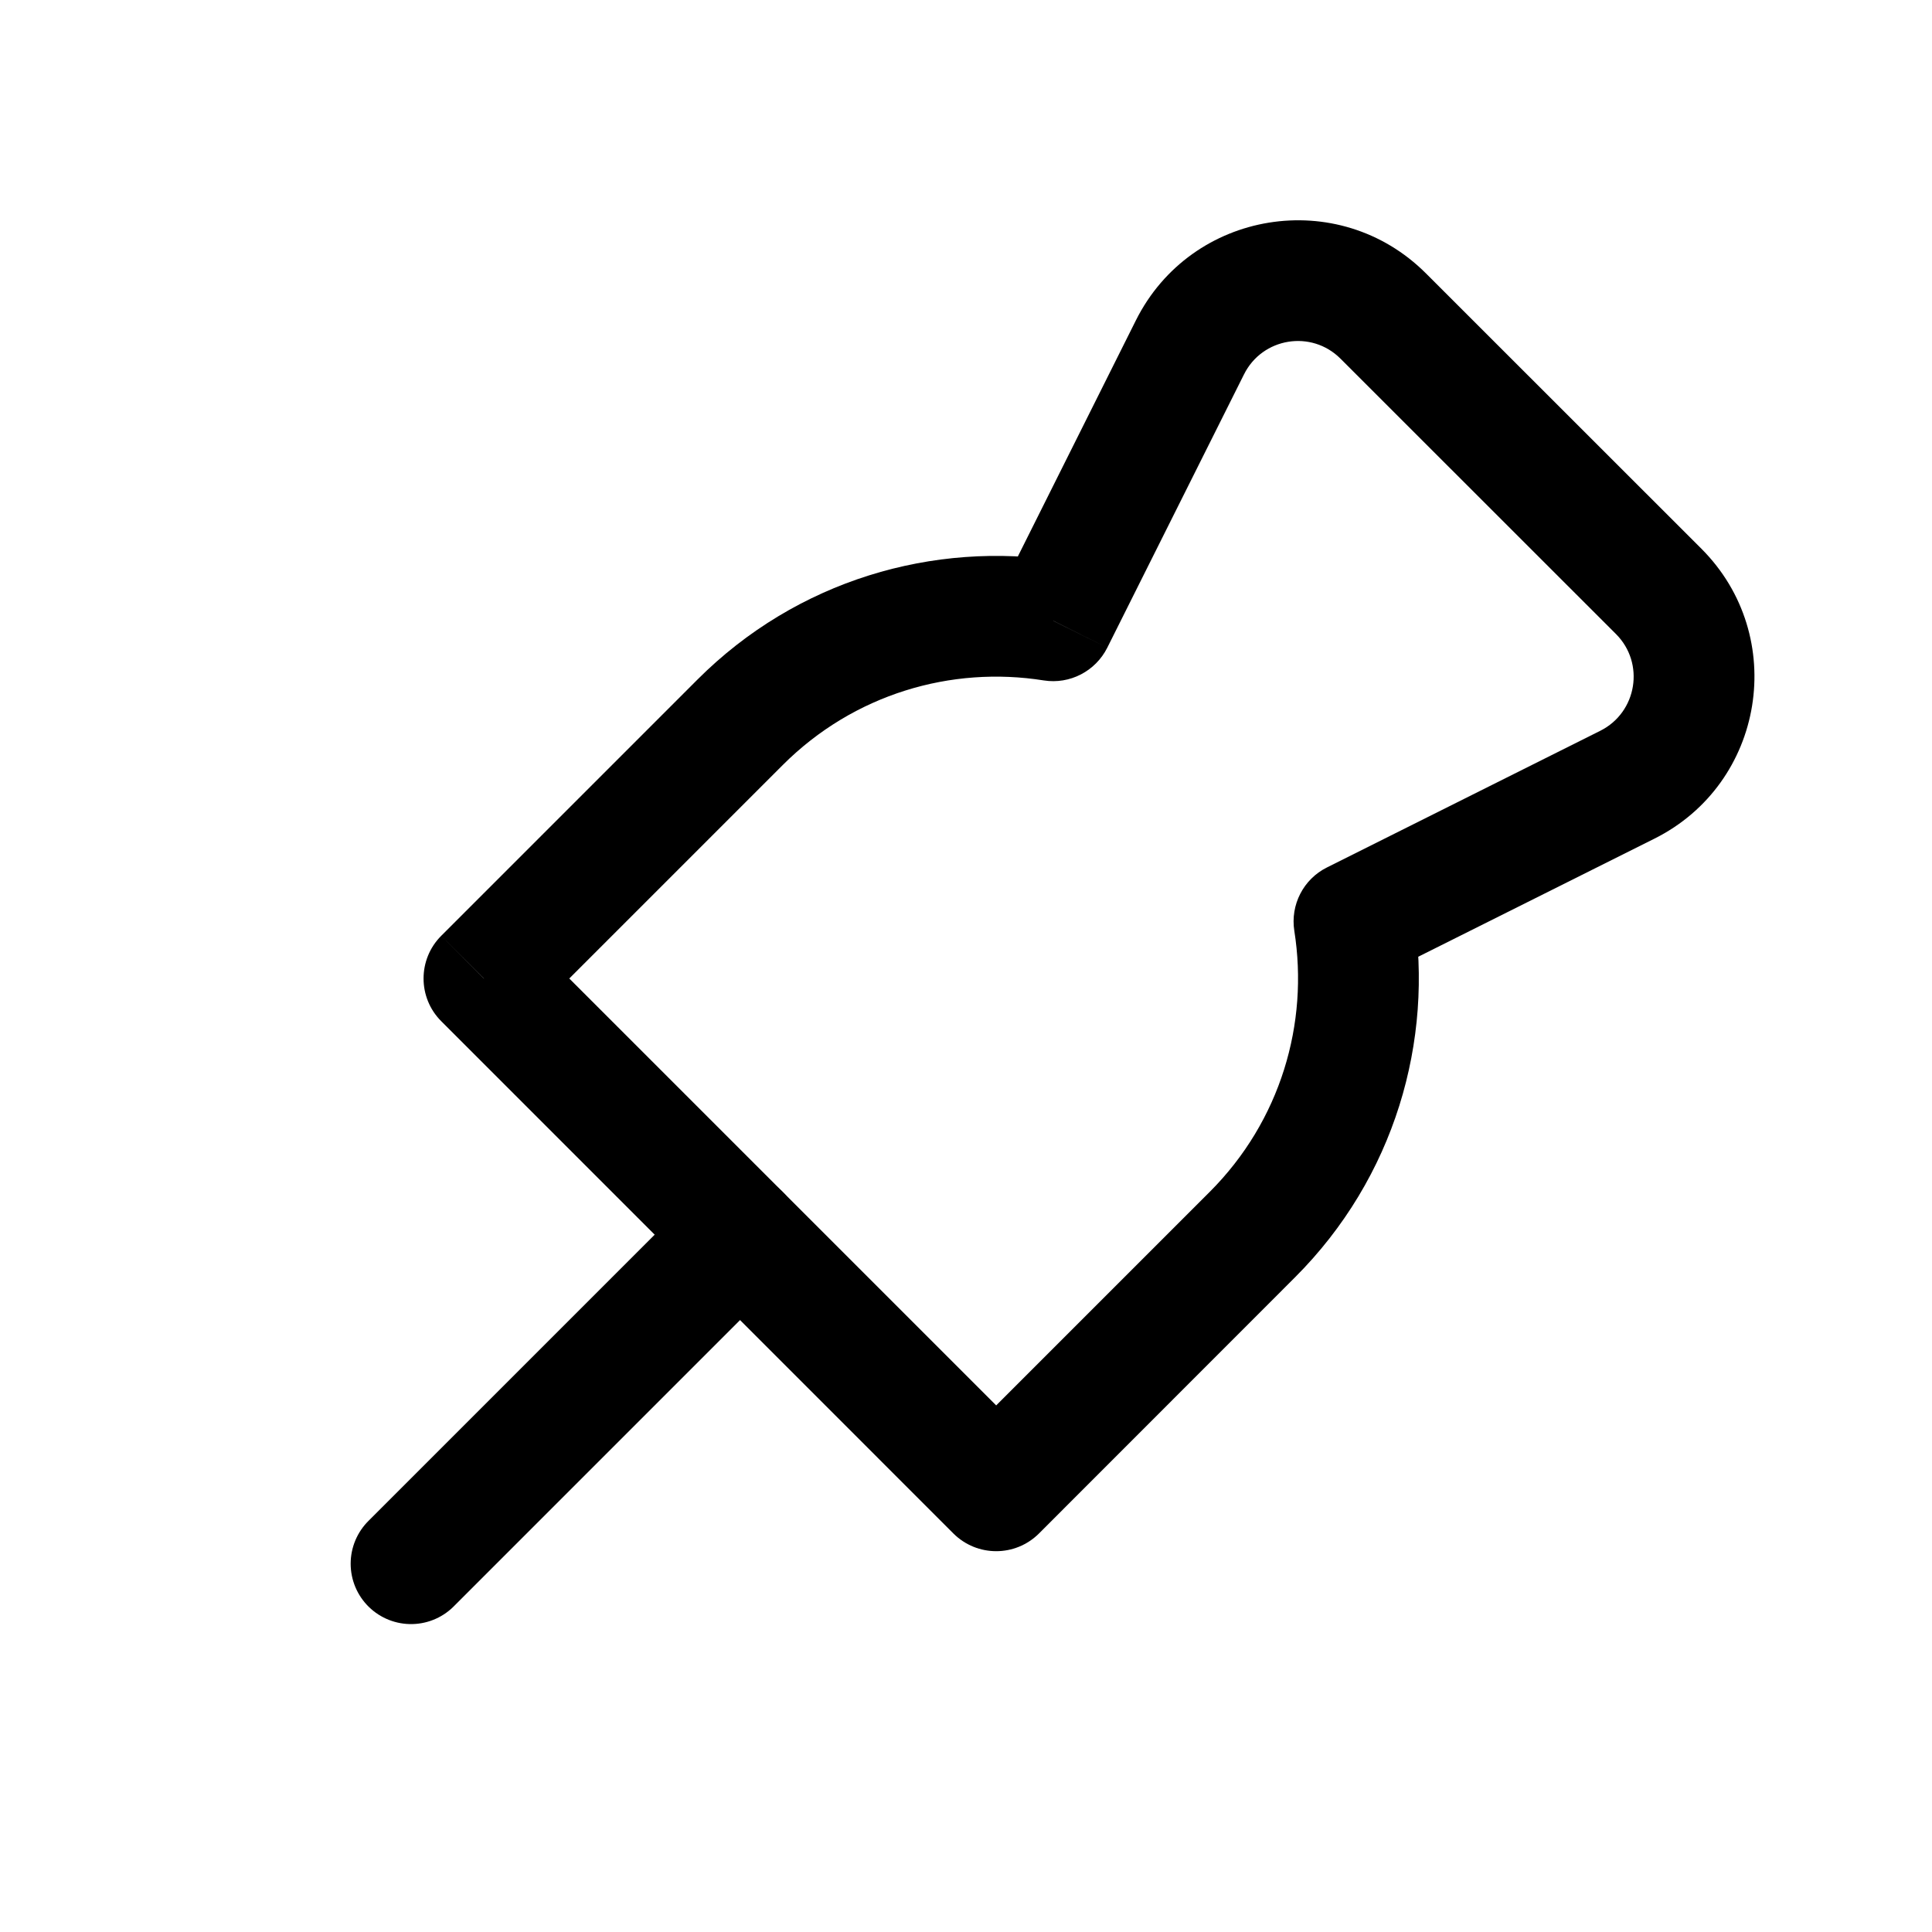
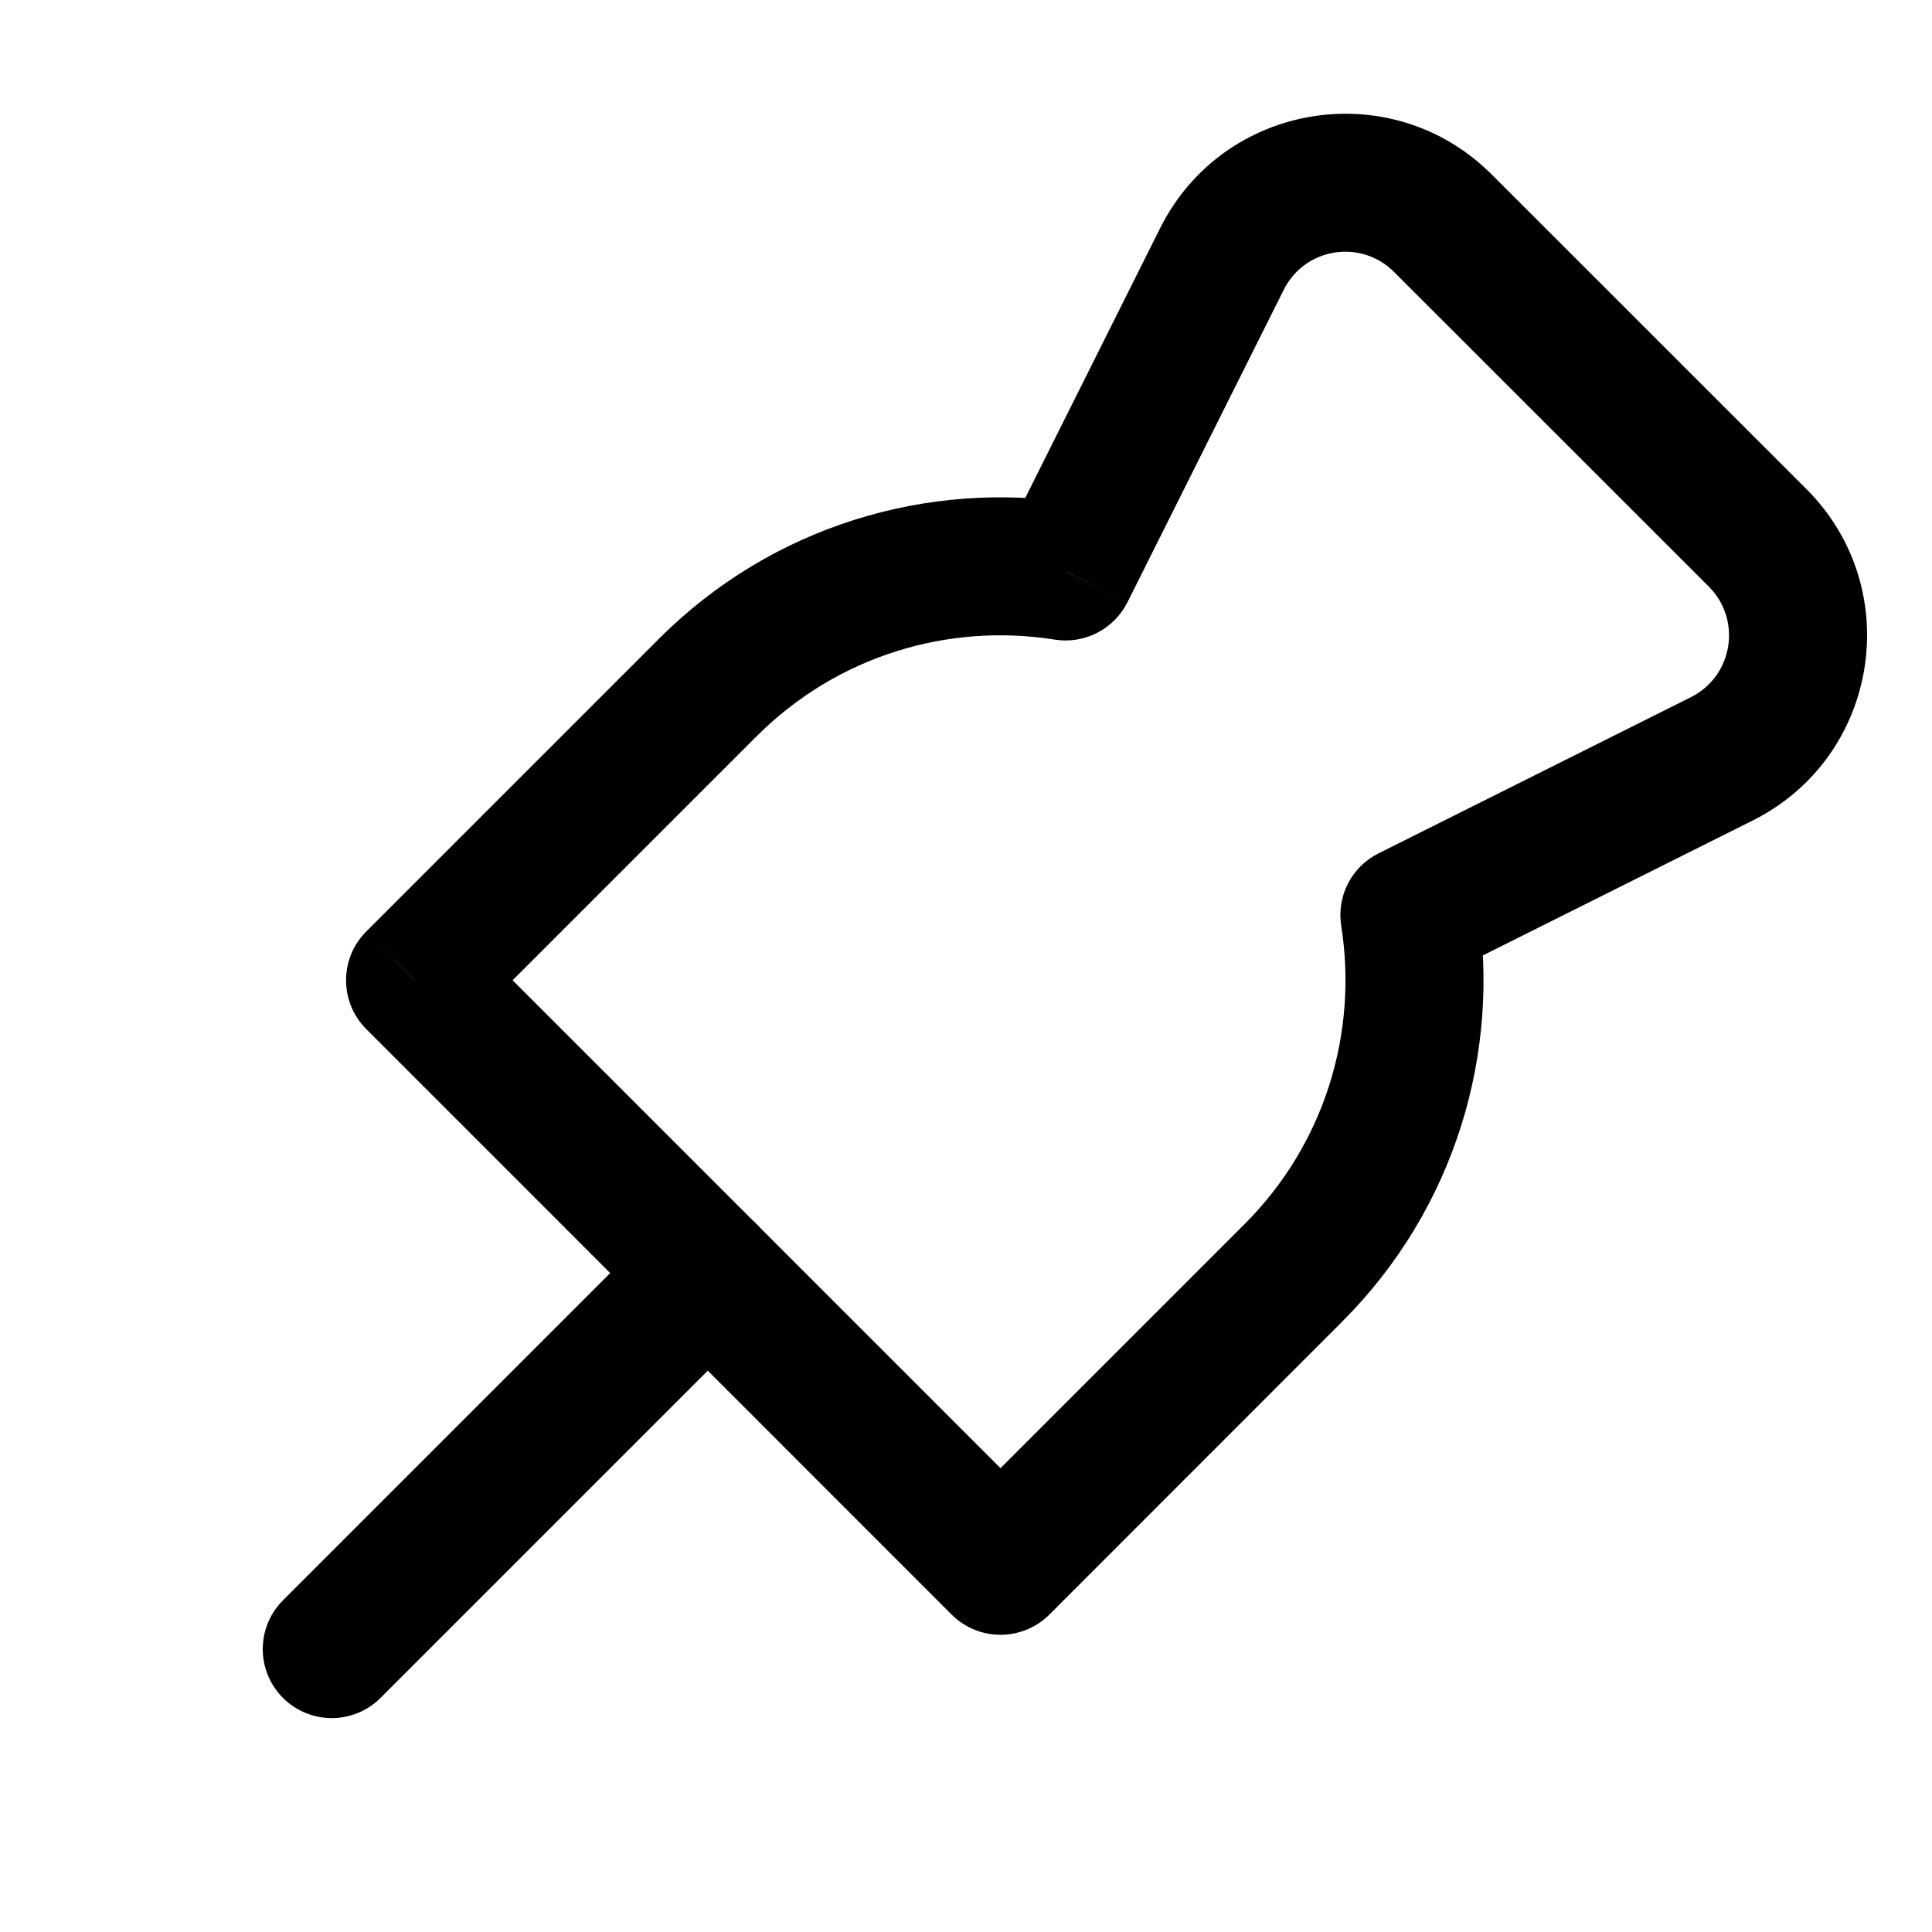
- <svg xmlns="http://www.w3.org/2000/svg" width="16" height="16" viewBox="0 0 16 16" fill="none">
-   <path d="M9.854 2.877L9.407 2.653L9.854 2.877ZM11.456 2.617L11.809 2.264L11.456 2.617ZM8.722 5.141L8.644 5.635C8.86 5.669 9.072 5.559 9.17 5.364L8.722 5.141ZM4.007 8.104L3.654 7.75C3.459 7.945 3.459 8.262 3.654 8.457L4.007 8.104ZM8.25 12.346L7.896 12.7C8.092 12.895 8.408 12.895 8.604 12.7L8.25 12.346ZM11.213 7.631L10.989 7.184C10.794 7.281 10.685 7.494 10.719 7.709L11.213 7.631ZM13.476 6.499L13.253 6.052L13.476 6.499ZM13.736 4.898L13.383 5.251L13.736 4.898ZM10.302 3.101C10.454 2.795 10.861 2.729 11.102 2.971L11.809 2.264C11.085 1.54 9.865 1.738 9.407 2.653L10.302 3.101ZM9.17 5.364L10.302 3.101L9.407 2.653L8.275 4.917L9.17 5.364ZM6.482 6.336C7.071 5.747 7.879 5.513 8.644 5.635L8.801 4.647C7.733 4.478 6.599 4.804 5.775 5.629L6.482 6.336ZM4.361 8.457L6.482 6.336L5.775 5.629L3.654 7.75L4.361 8.457ZM8.604 11.993L4.361 7.75L3.654 8.457L7.896 12.7L8.604 11.993ZM10.018 9.871L7.896 11.993L8.604 12.7L10.725 10.578L10.018 9.871ZM10.719 7.709C10.84 8.475 10.606 9.283 10.018 9.871L10.725 10.578C11.549 9.754 11.876 8.621 11.707 7.553L10.719 7.709ZM13.253 6.052L10.989 7.184L11.436 8.078L13.7 6.946L13.253 6.052ZM13.383 5.251C13.624 5.492 13.558 5.899 13.253 6.052L13.7 6.946C14.616 6.489 14.814 5.268 14.09 4.544L13.383 5.251ZM11.102 2.971L13.383 5.251L14.09 4.544L11.809 2.264L11.102 2.971Z" fill="currentColor" />
-   <path d="M6.129 10.225L3.404 12.95" stroke="currentColor" stroke-linecap="round" fill="none" />
+ <svg xmlns="http://www.w3.org/2000/svg" width="14" height="14" viewBox="0 0 14 14" fill="none">
+   <path d="M7.722 4.141L7.644 4.635C7.86 4.669 8.072 4.559 8.17 4.364L7.722 4.141ZM3.007 7.104L2.654 6.75C2.459 6.945 2.459 7.262 2.654 7.457L3.007 7.104ZM7.25 11.346L6.896 11.7C7.092 11.895 7.408 11.895 7.604 11.7L7.25 11.346ZM10.213 6.631L9.989 6.184C9.794 6.281 9.685 6.494 9.719 6.709L10.213 6.631ZM9.302 2.101C9.454 1.795 9.861 1.729 10.102 1.971L10.809 1.264C10.085 0.54 8.865 0.738 8.407 1.653L9.302 2.101ZM8.17 4.364L9.302 2.101L8.407 1.653L7.275 3.917L8.17 4.364ZM5.482 5.336C6.071 4.747 6.879 4.513 7.644 4.635L7.801 3.647C6.733 3.478 5.599 3.804 4.775 4.629L5.482 5.336ZM3.361 7.457L5.482 5.336L4.775 4.629L2.654 6.75L3.361 7.457ZM7.604 10.993L3.361 6.75L2.654 7.457L6.896 11.7L7.604 10.993ZM9.018 8.871L6.896 10.993L7.604 11.7L9.725 9.578L9.018 8.871ZM9.719 6.709C9.84 7.475 9.606 8.283 9.018 8.871L9.725 9.578C10.549 8.754 10.876 7.621 10.707 6.553L9.719 6.709ZM12.253 5.052L9.989 6.184L10.436 7.078L12.7 5.946L12.253 5.052ZM12.383 4.251C12.624 4.493 12.558 4.899 12.253 5.052L12.7 5.946C13.616 5.489 13.814 4.268 13.09 3.544L12.383 4.251ZM10.102 1.971L12.383 4.251L13.09 3.544L10.809 1.264L10.102 1.971Z" fill="currentColor" />
+   <path d="M5.129 9.225L2.404 11.95" stroke="currentColor" stroke-linecap="round" fill="none" />
</svg>
